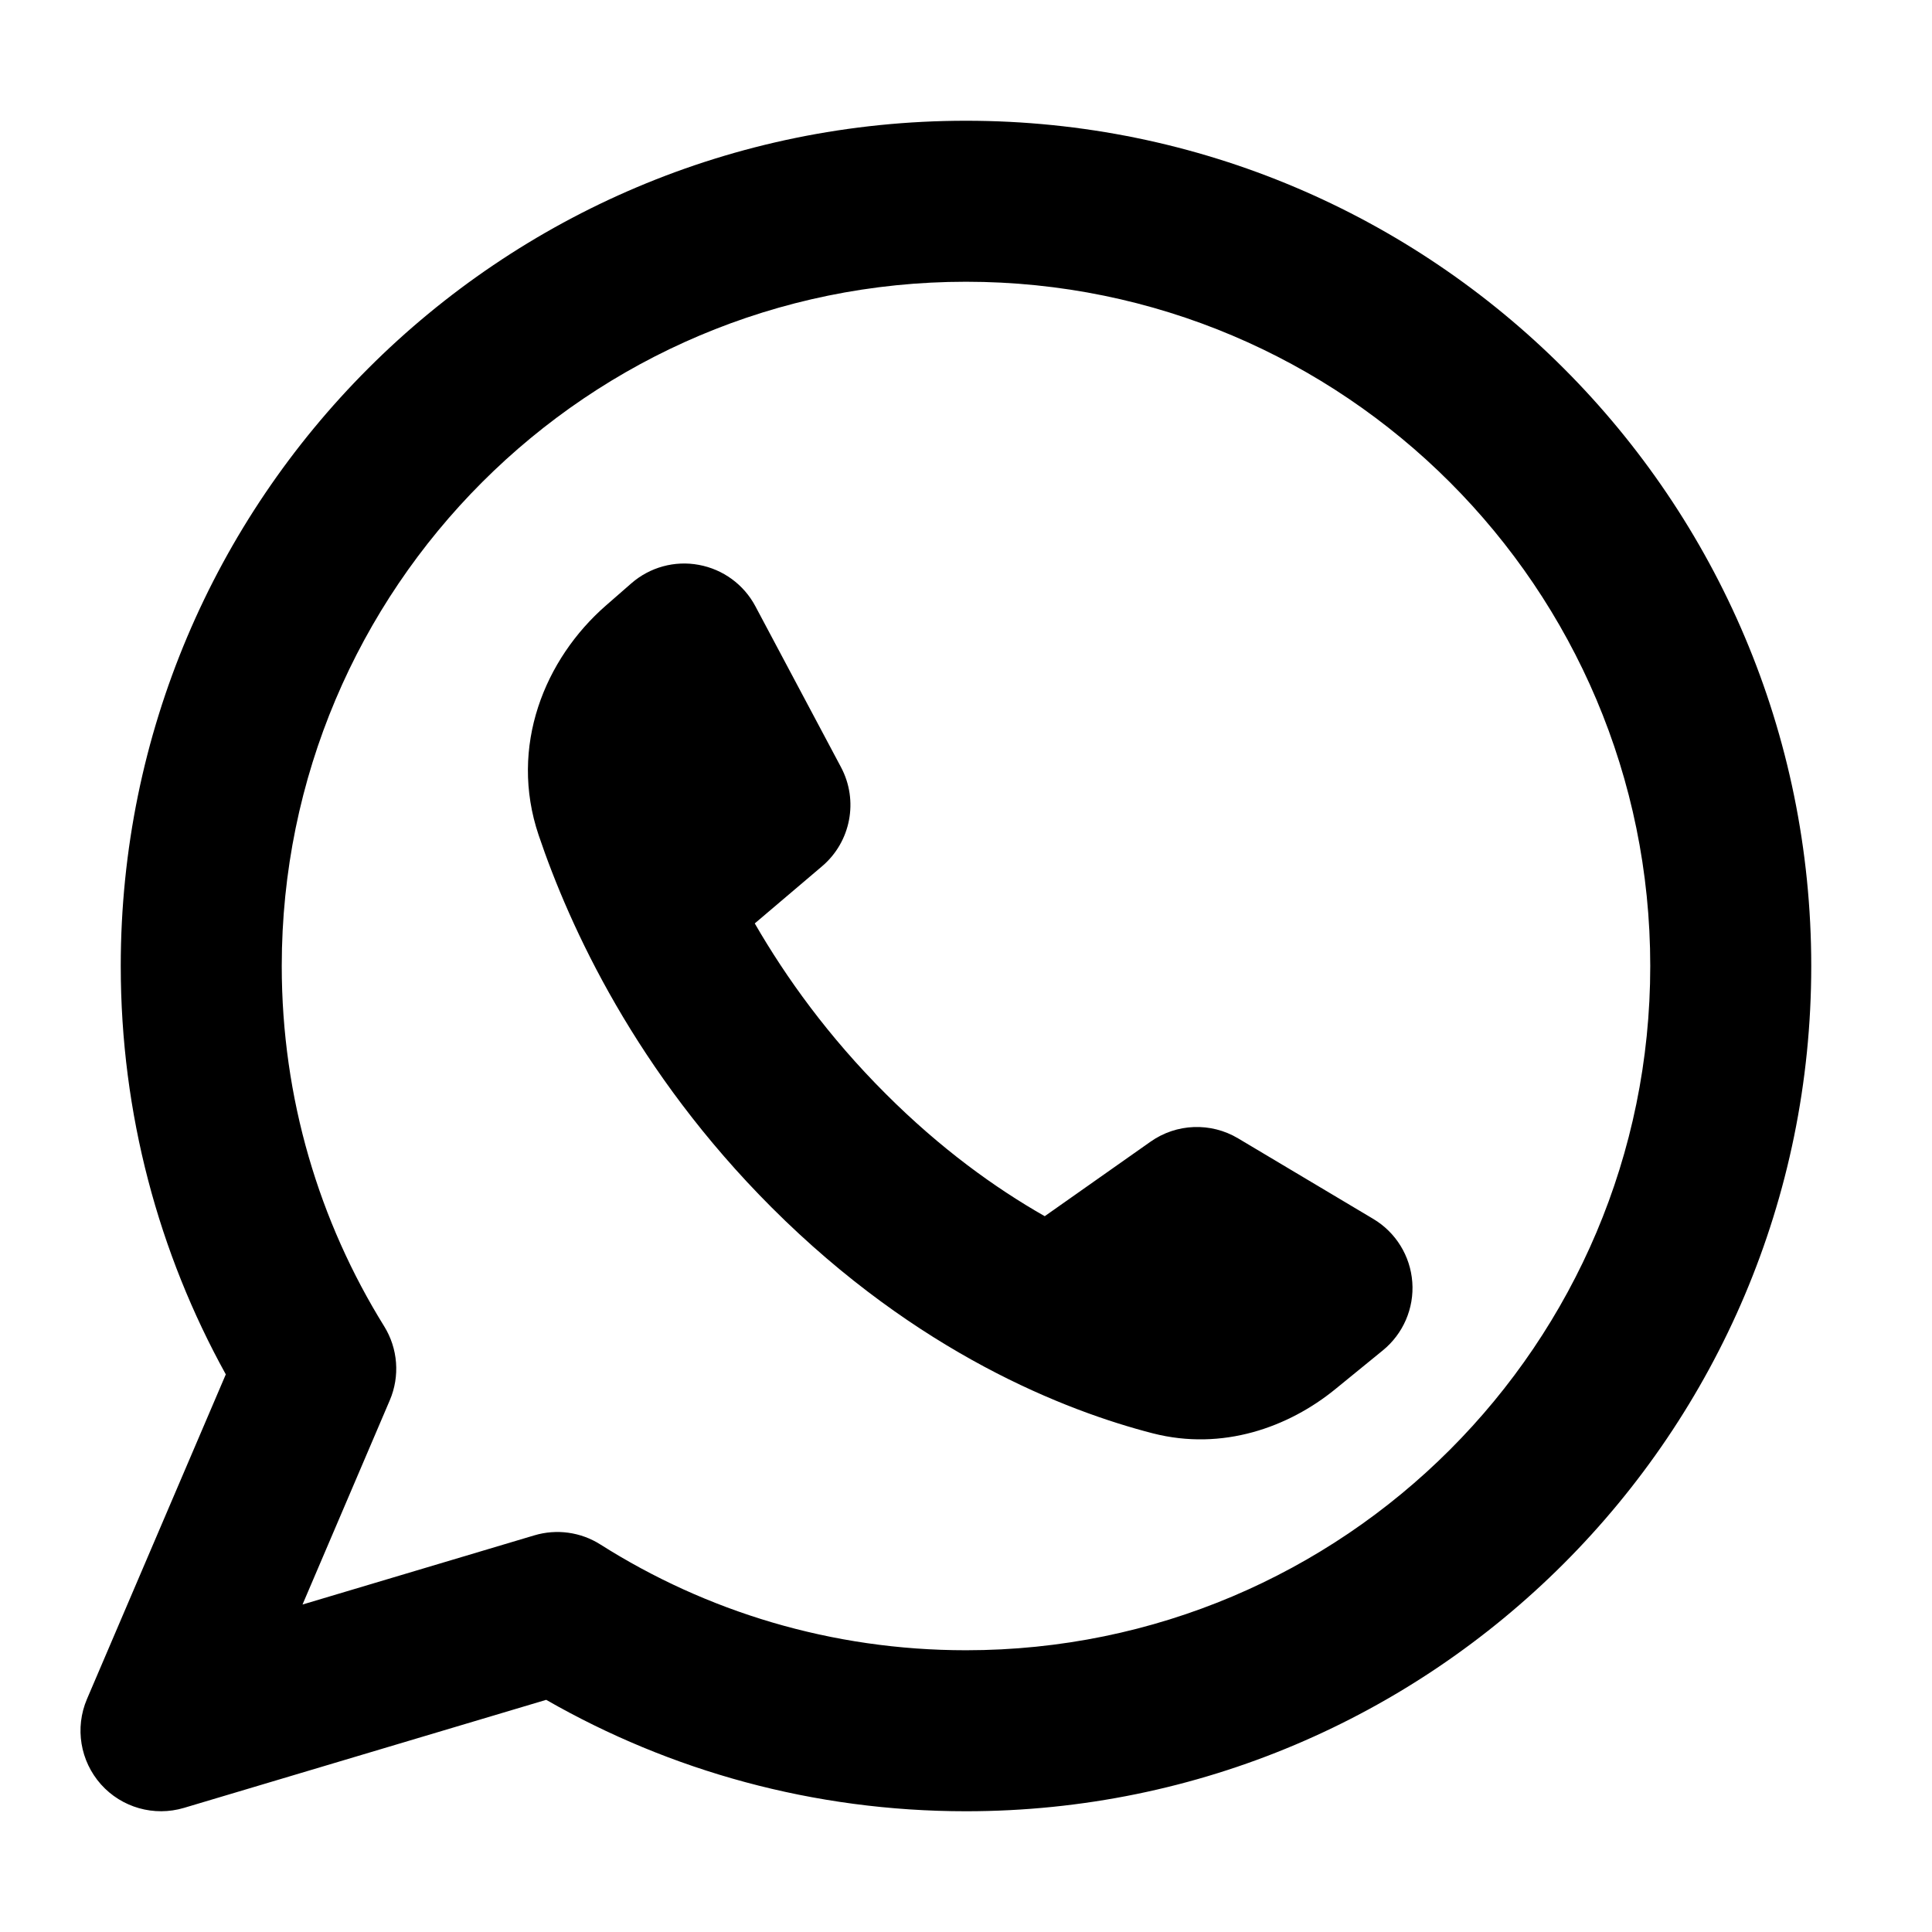
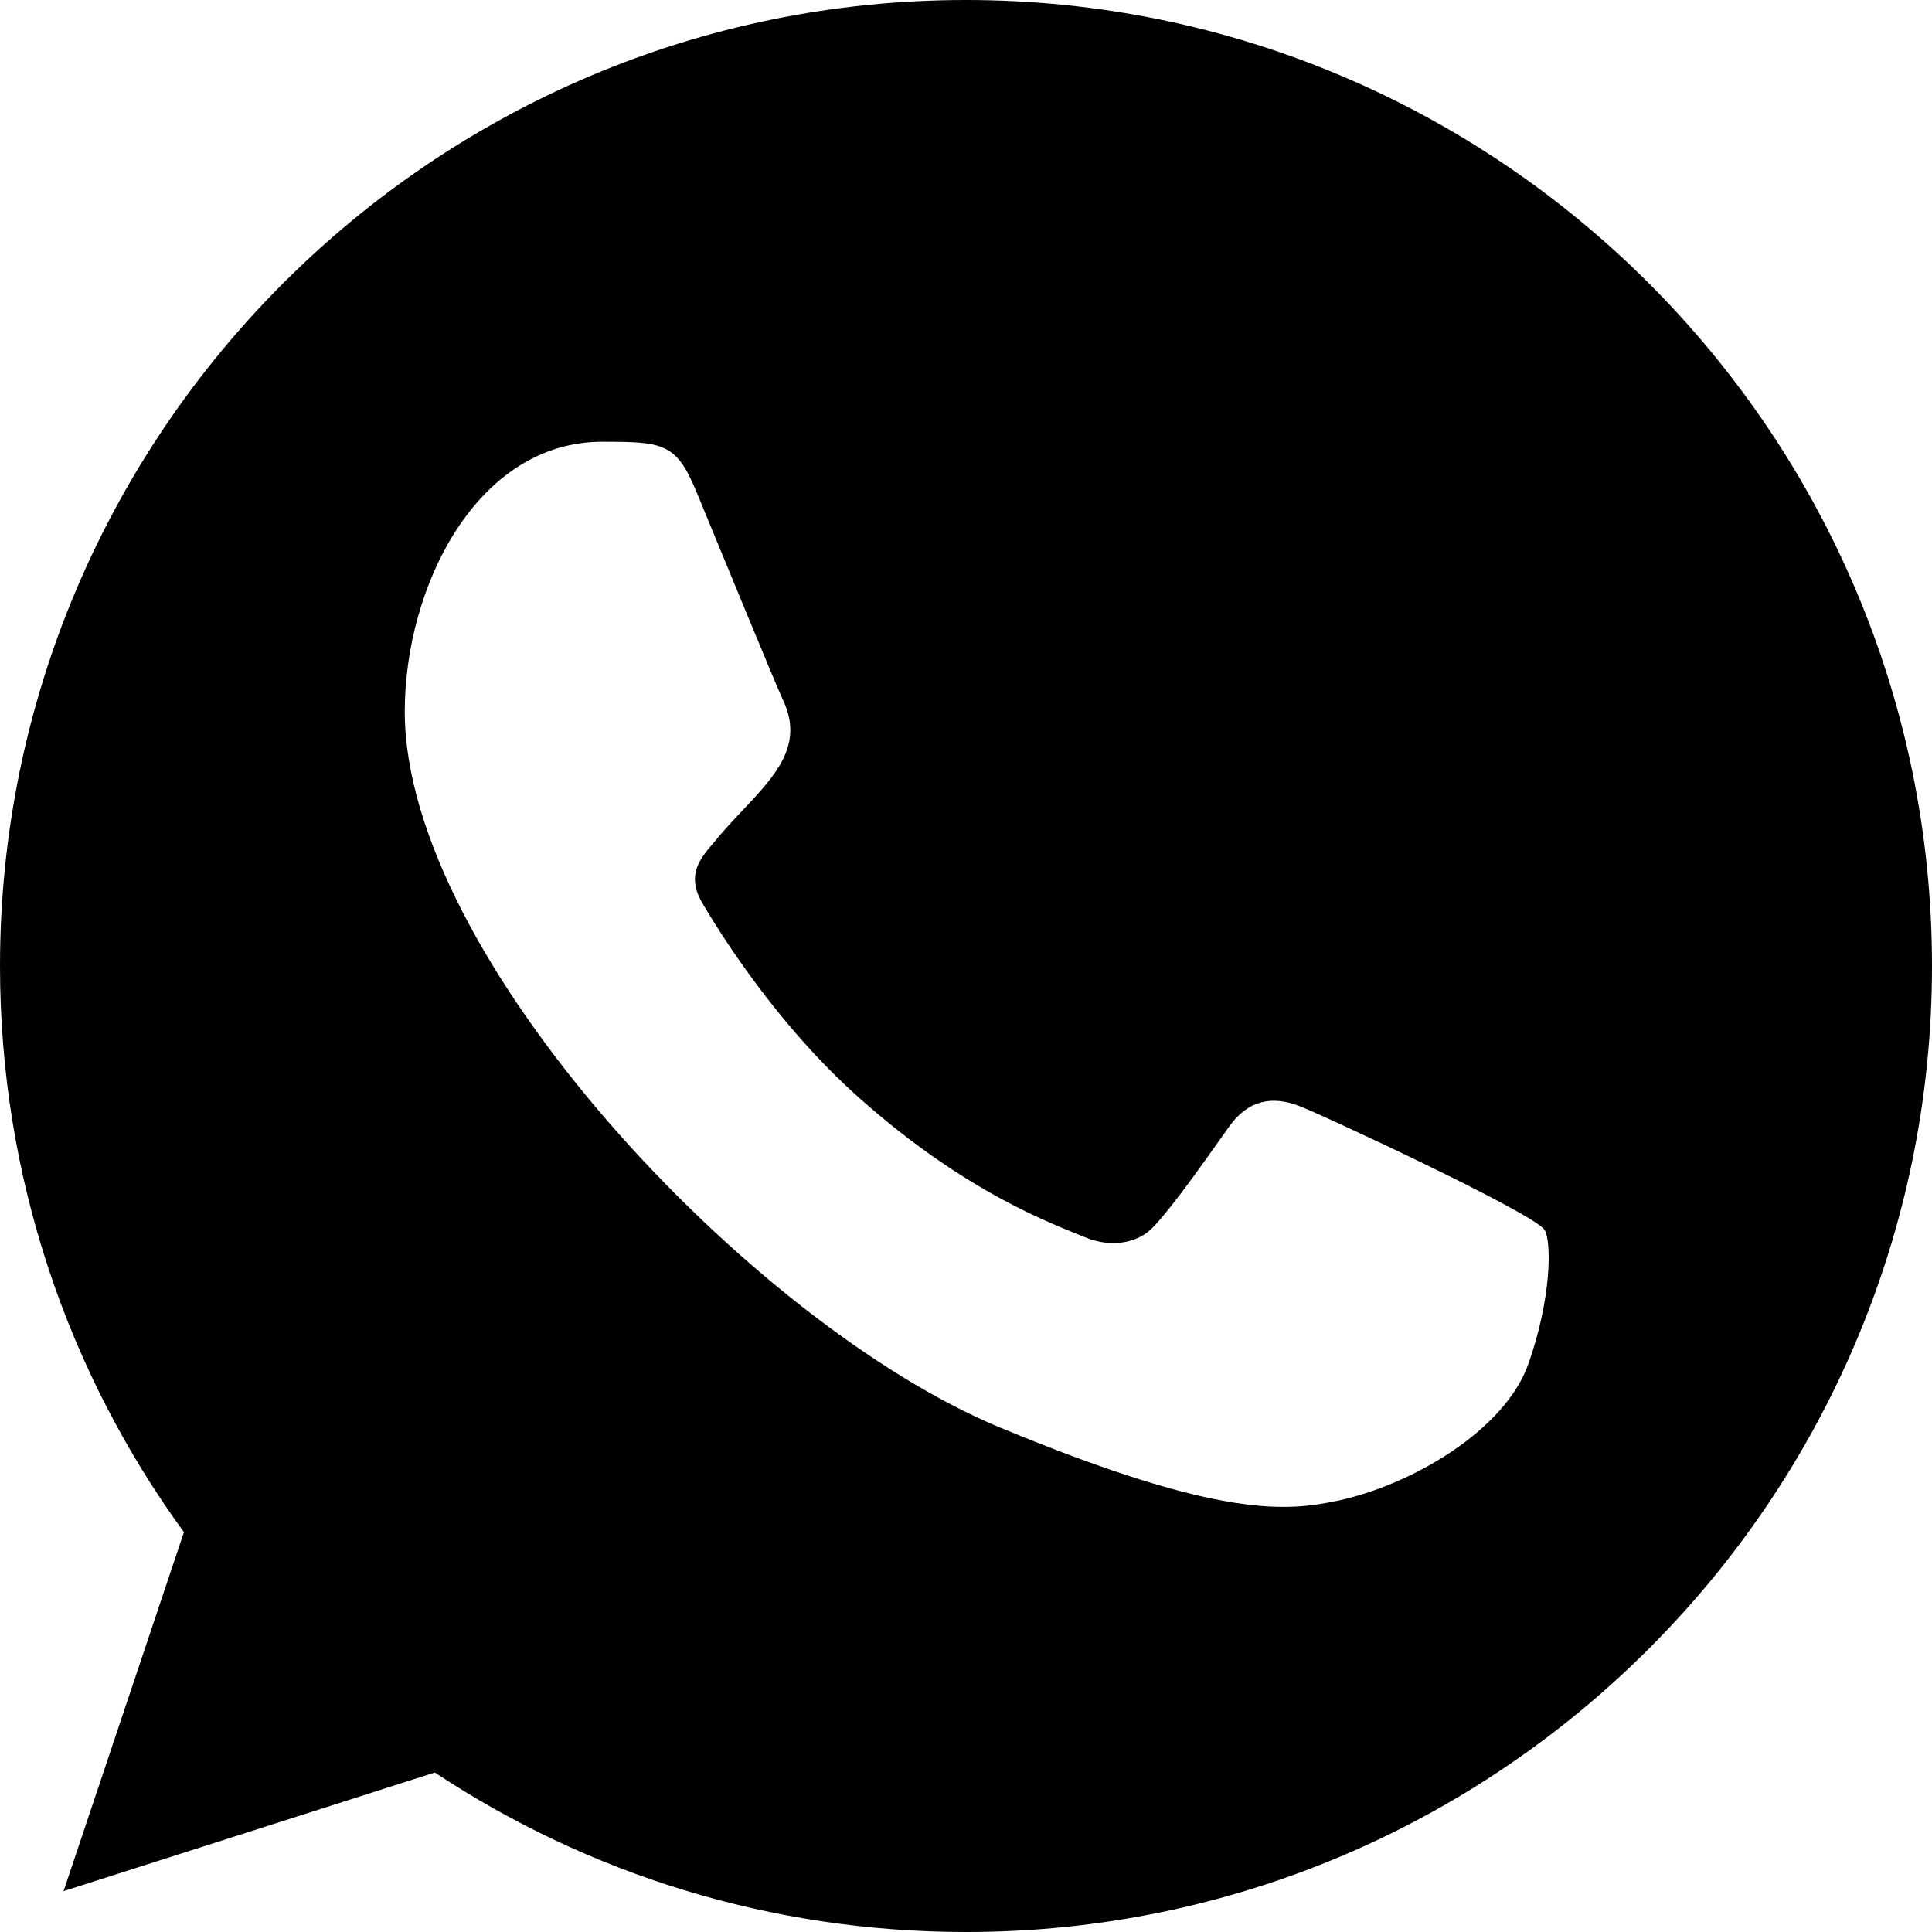
- <svg xmlns="http://www.w3.org/2000/svg" width="800px" height="800px" viewBox="0 0 24 24" fill="none">
-   <path fill-rule="evenodd" clip-rule="evenodd" d="M3.5 12C3.5 7.306 7.306 3.5 12 3.5C16.694 3.5 20.5 7.306 20.5 12C20.5 16.694 16.694 20.5 12 20.5C10.328 20.5 8.771 20.018 7.458 19.186C7.214 19.031 6.914 18.99 6.637 19.073L3.758 19.932L4.842 17.395C4.97 17.096 4.944 16.752 4.772 16.475C3.966 15.176 3.5 13.644 3.5 12ZM12 1.5C6.201 1.5 1.5 6.201 1.5 12C1.5 13.838 1.973 15.568 2.805 17.073L1.08 21.107C0.928 21.464 0.996 21.876 1.254 22.166C1.512 22.455 1.914 22.569 2.286 22.458L6.785 21.116C8.322 21.997 10.104 22.5 12 22.5C17.799 22.5 22.5 17.799 22.5 12C22.5 6.201 17.799 1.5 12 1.5ZM14.293 14.182L12.978 15.108C12.363 14.758 11.682 14.268 11 13.585C10.29 12.876 9.764 12.143 9.376 11.471L10.211 10.762C10.57 10.458 10.668 9.945 10.447 9.53L9.383 7.53C9.24 7.261 8.981 7.072 8.681 7.017C8.381 6.961 8.072 7.046 7.842 7.247L7.527 7.522C6.768 8.184 6.319 9.272 6.691 10.374C7.077 11.516 7.9 13.314 9.586 15C11.399 16.813 13.241 17.527 14.319 17.805C15.187 18.028 16.008 17.729 16.587 17.257L17.178 16.775C17.431 16.569 17.568 16.252 17.544 15.927C17.52 15.601 17.339 15.308 17.058 15.141L15.38 14.141C15.041 13.939 14.615 13.955 14.293 14.182Z" fill="#000000" />
+ <svg xmlns="http://www.w3.org/2000/svg" width="800px" height="800px" viewBox="0 0 20 20" version="1.1">
+   <defs>
+ 
+ </defs>
+   <g id="Page-1" stroke="none" stroke-width="1" fill="none" fill-rule="evenodd">
+     <g id="Dribbble-Light-Preview" transform="translate(-300, -7599)" fill="#000000">
+       <g id="icons" transform="translate(56, 160)">
+         <path d="M259.821,7453.121 C259.58,7453.803 258.622,7454.368 257.858,7454.533 C257.335,7454.644 256.653,7454.732 254.355,7453.779 C251.774,7452.71 248.19,7448.901 248.19,7446.366 C248.19,7445.076 248.934,7443.573 250.235,7443.573 C250.861,7443.573 250.999,7443.585 251.205,7444.08 C251.446,7444.662 252.034,7446.096 252.104,7446.243 C252.393,7446.846 251.81,7447.199 251.387,7447.725 C251.252,7447.883 251.099,7448.054 251.27,7448.348 C251.44,7448.636 252.028,7449.594 252.892,7450.363 C254.008,7451.358 254.913,7451.675 255.237,7451.81 C255.478,7451.91 255.766,7451.887 255.942,7451.699 C256.165,7451.458 256.442,7451.058 256.724,7450.663 C256.923,7450.381 257.176,7450.346 257.441,7450.446 C257.62,7450.508 259.895,7451.565 259.991,7451.734 C260.062,7451.857 260.062,7452.439 259.821,7453.121 M254.002,7439 L253.997,7439 L253.997,7439 C248.484,7439 244,7443.485 244,7449 C244,7451.187 244.705,7453.215 245.904,7454.861 L244.658,7458.577 L248.501,7457.349 C250.082,7458.395 251.969,7459 254.002,7459 C259.515,7459 264,7454.515 264,7449 C264,7443.485 259.515,7439 254.002,7439" id="whatsapp-[#128]">
+ 
+ </path>
+       </g>
+     </g>
+   </g>
</svg>
